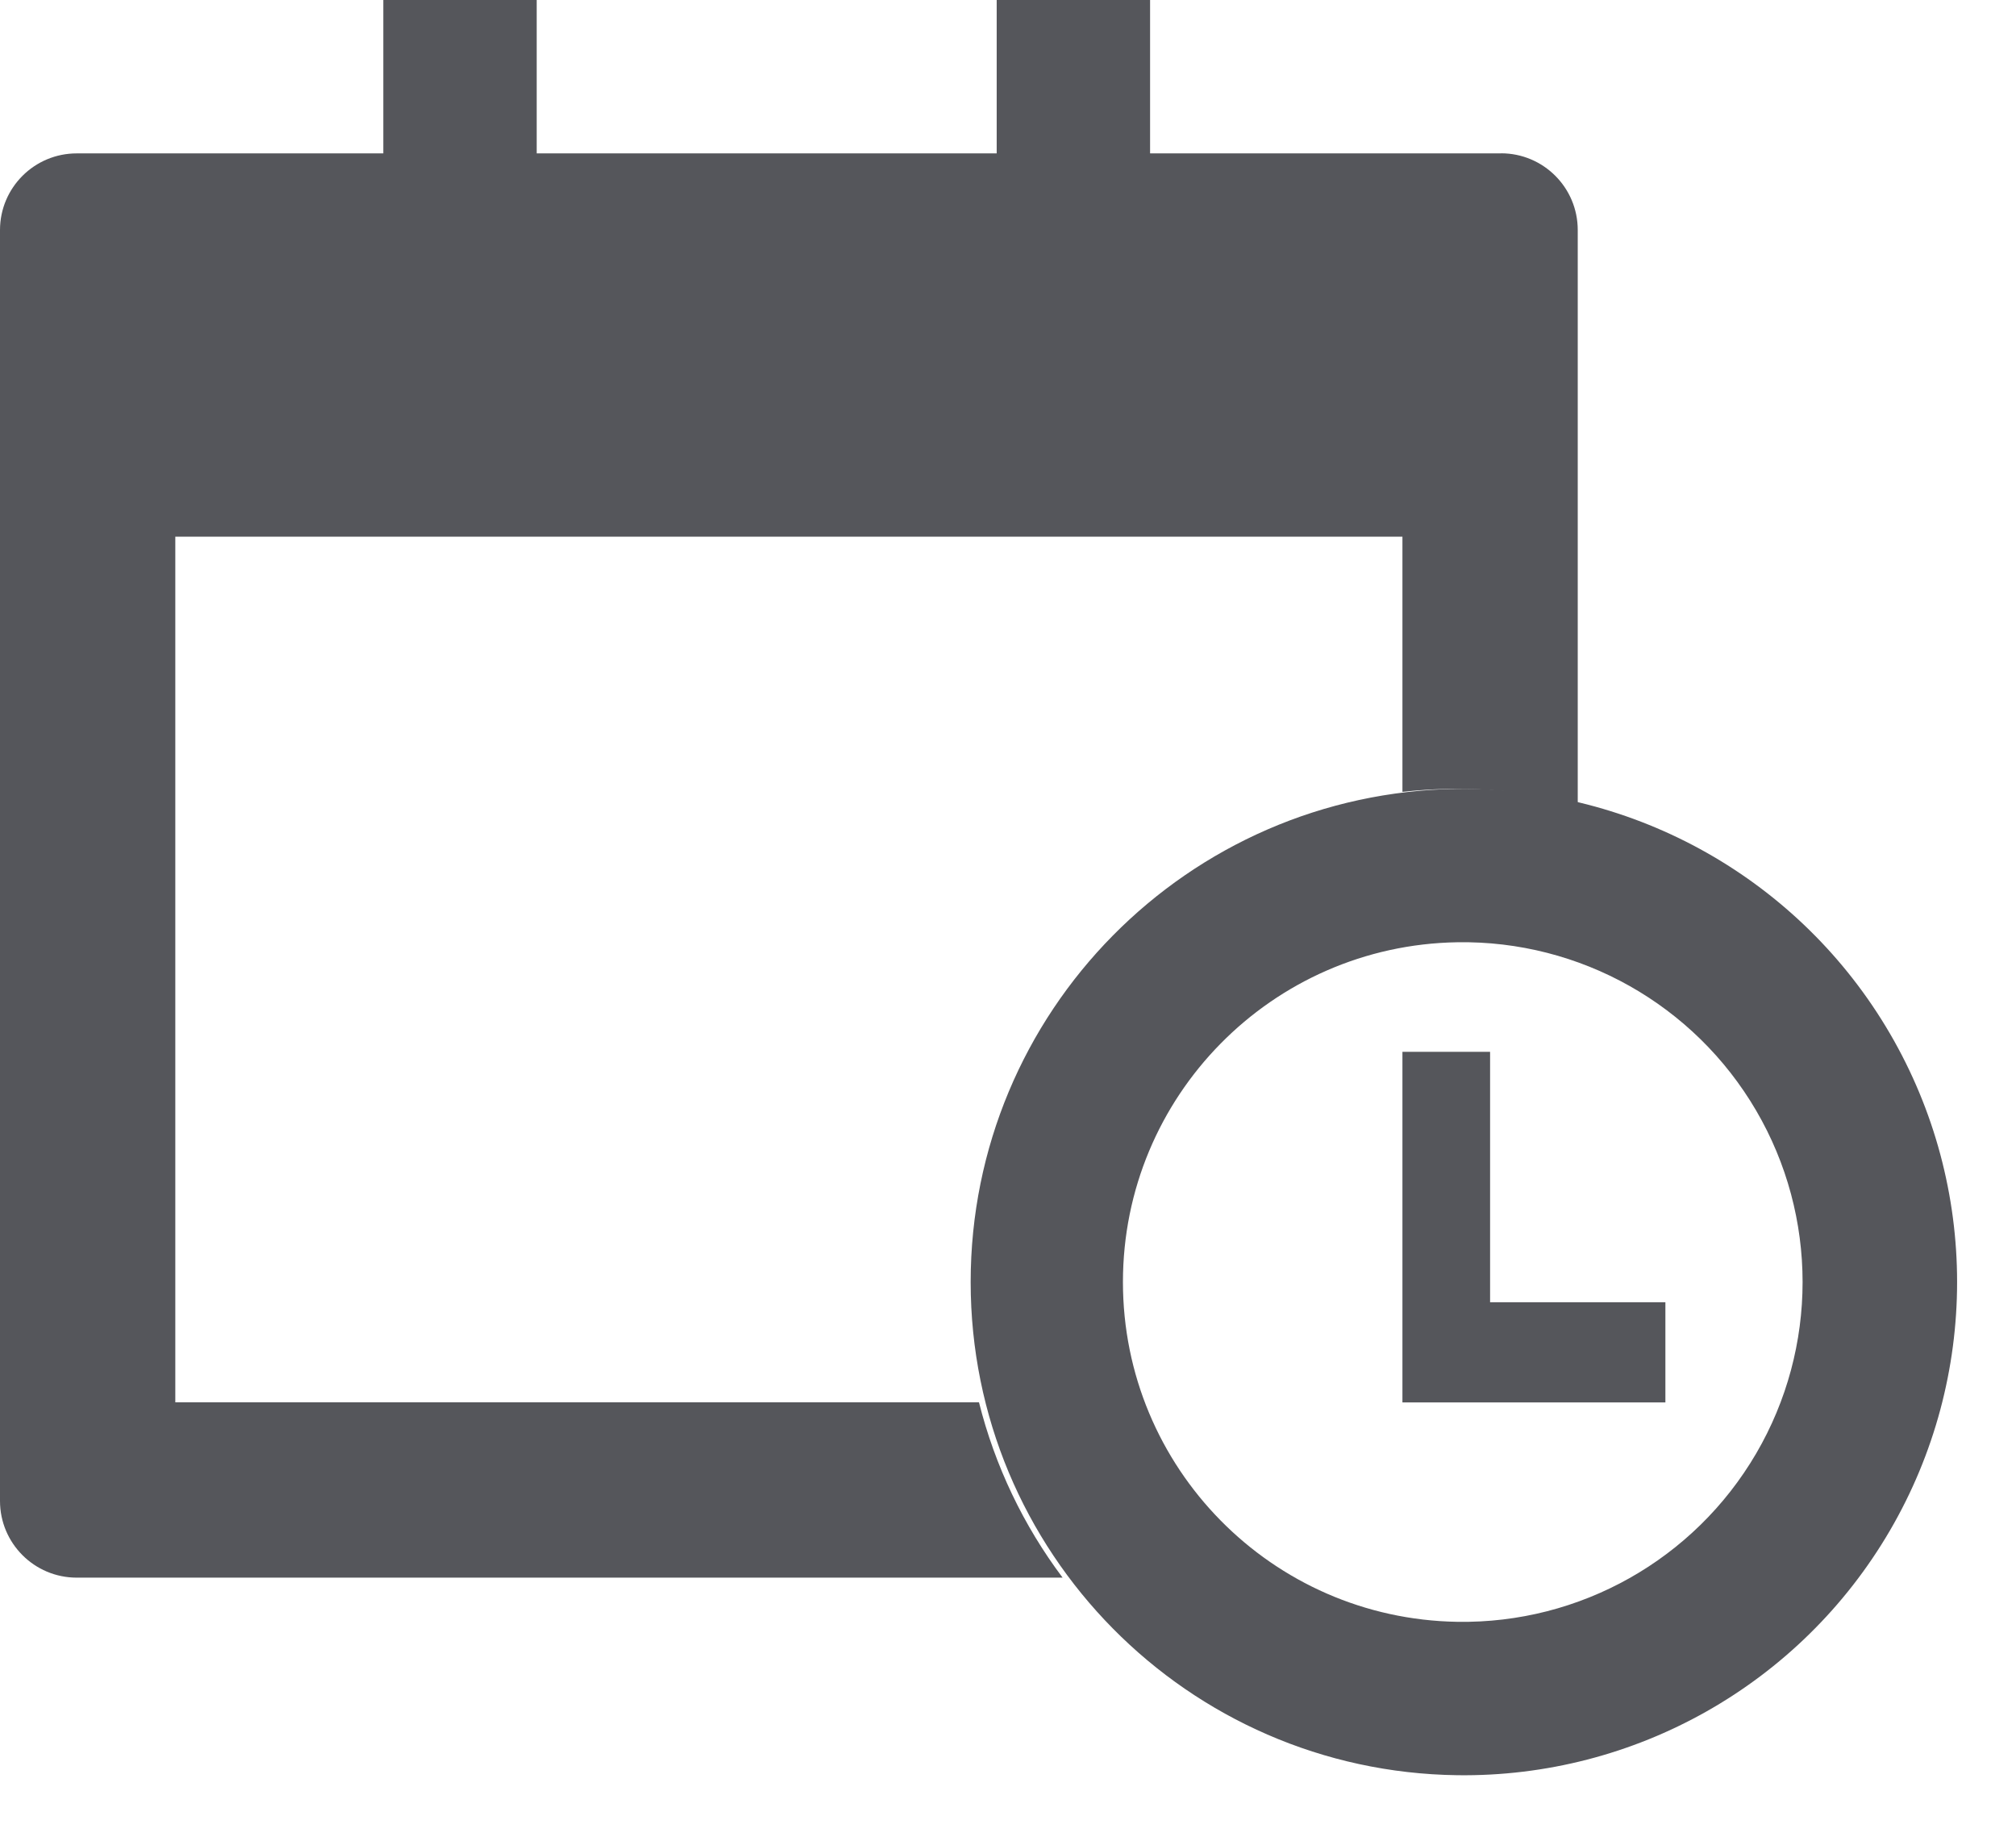
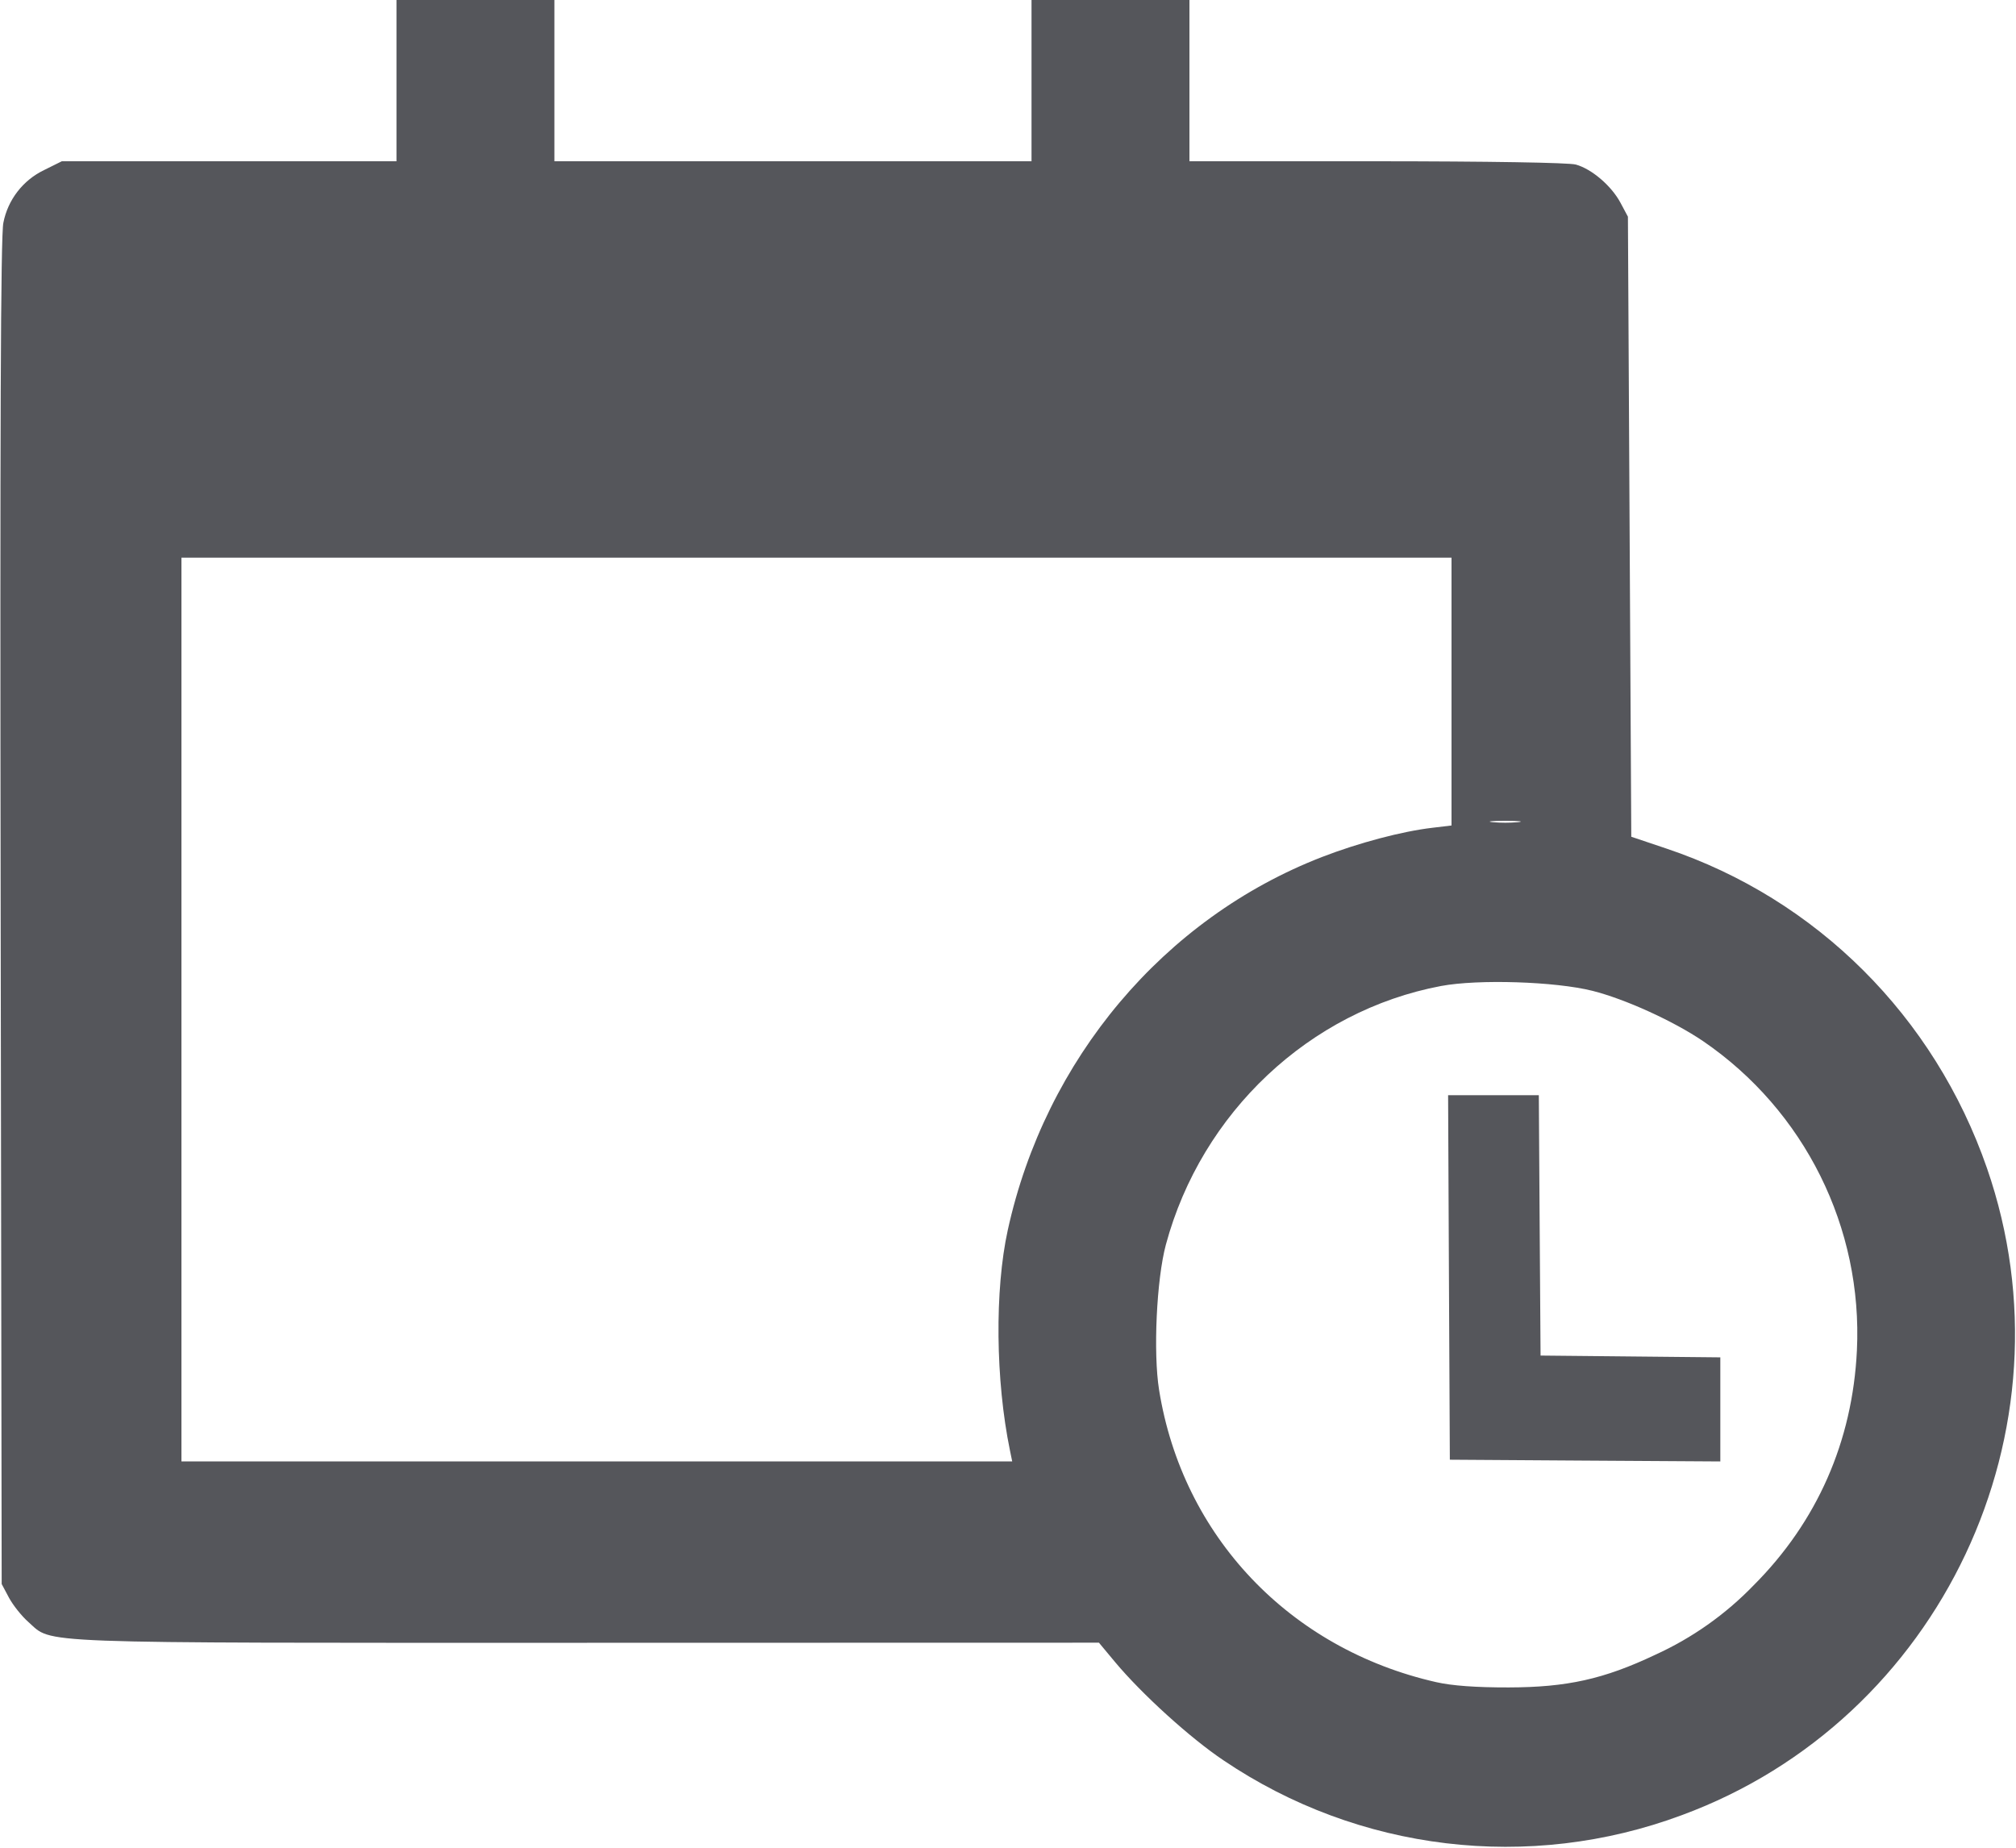
- <svg xmlns="http://www.w3.org/2000/svg" width="23" height="21" fill="none">
-   <path d="M19 14.857h-2V12h-1v4h3v-1.143Z" fill="#55565B" />
-   <path d="M17.125 1.75h-4.004V0h-1.75v1.75H6.123V0h-1.75v1.75H.876A.875.875 0 0 0 0 2.623v14.501c0 .483.392.875.875.875h11.248a5.603 5.603 0 0 1-.954-2H2V6.123h14v2.911a5.69 5.69 0 0 1 2 .135V2.624a.875.875 0 0 0-.875-.875Z" fill="#55565B" />
-   <path fill-rule="evenodd" clip-rule="evenodd" d="M16.626 18.503a3.877 3.877 0 1 0 0-7.753 3.877 3.877 0 0 0 0 7.753Zm0 1.75a5.627 5.627 0 1 0 0-11.253 5.627 5.627 0 0 0 0 11.253Z" fill="#55565B" />
+ <svg xmlns="http://www.w3.org/2000/svg" height="33" viewBox="0 0 36 33" width="36">
+   <path d="m7.08 1.44v1.44h-5.976l-.318.158a1.326 1.326 0 0 0 -.726.941c-.048.224-.061 3.678-.048 12.311l.018 12 .131.246c.073.135.228.329.345.432.448.393-.104.373 9.978.372l9.14-.002.288.346c.479.574 1.348 1.362 1.936 1.755a9.006 9.006 0 0 0 8.182.98c4.629-1.704 7.072-6.881 5.452-11.555-.939-2.711-3.044-4.81-5.725-5.709l-.627-.211-.03-5.537-.03-5.537-.133-.249c-.162-.303-.513-.603-.797-.682-.125-.035-1.57-.058-3.555-.059h-3.345v-2.88h-2.82v2.88h-8.52v-2.88h-2.82zm18.84 10.912v2.391l-.342.041c-.542.063-1.317.269-1.969.521-2.825 1.095-4.943 3.609-5.613 6.664-.235 1.07-.219 2.683.039 3.936l.04.195h-14.835v-16.14h22.68zm1.185 2.332a2.601 2.601 0 0 1 -.45 0c-.124-.013-.022-.024.225-.024s.349.011.225.024m1.332 3.012c.586.148 1.445.539 1.976.899a6.322 6.322 0 0 1 2.746 5.525c-.079 1.624-.71 3.058-1.845 4.194a5.756 5.756 0 0 1 -1.756 1.24c-.918.435-1.576.581-2.618.583-.585.001-1.008-.03-1.292-.094-2.621-.594-4.532-2.609-4.95-5.219-.107-.664-.045-1.976.121-2.594.636-2.361 2.568-4.177 4.912-4.62.665-.125 2.042-.081 2.706.086m-2.563 5.119.016 3.255 2.415.016 2.415.015v-1.859l-1.605-.016-1.605-.016-.016-2.325-.015-2.325h-1.62z" fill="#55565b" />
</svg>
